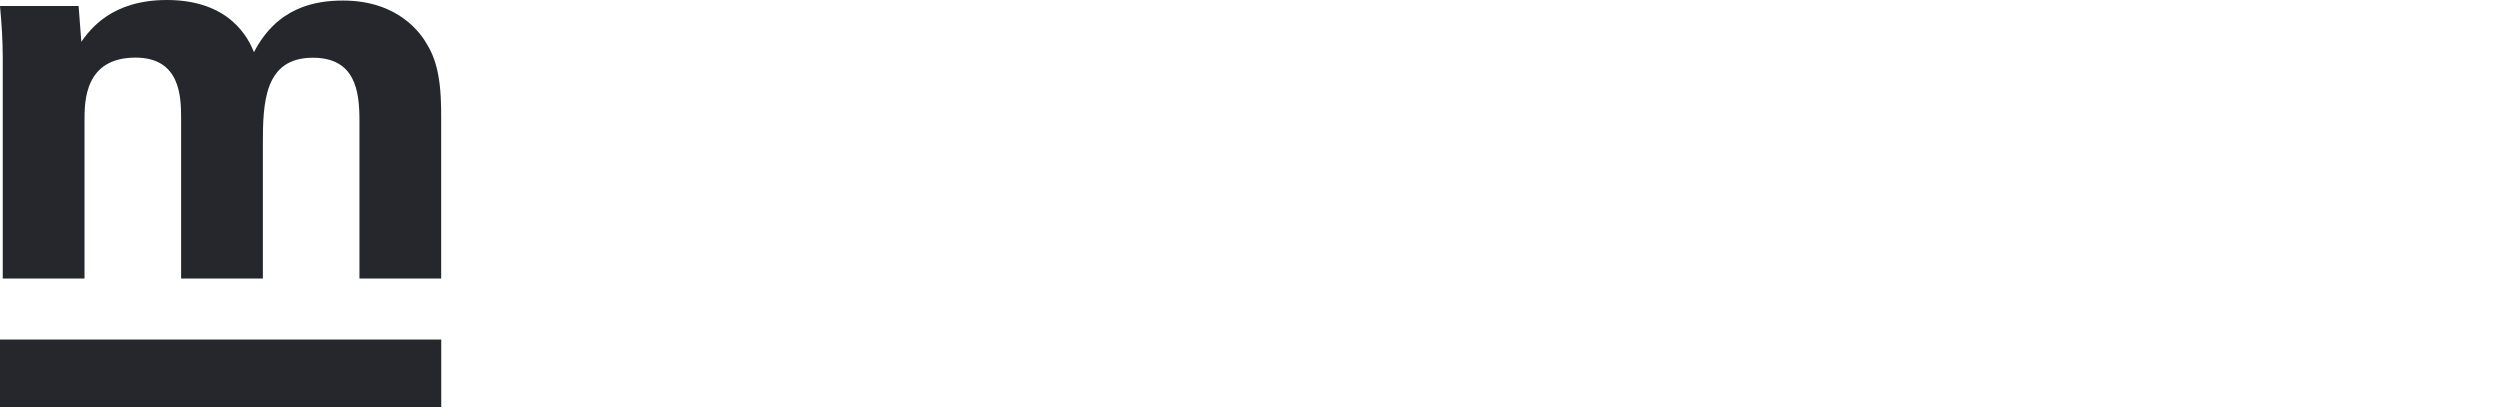
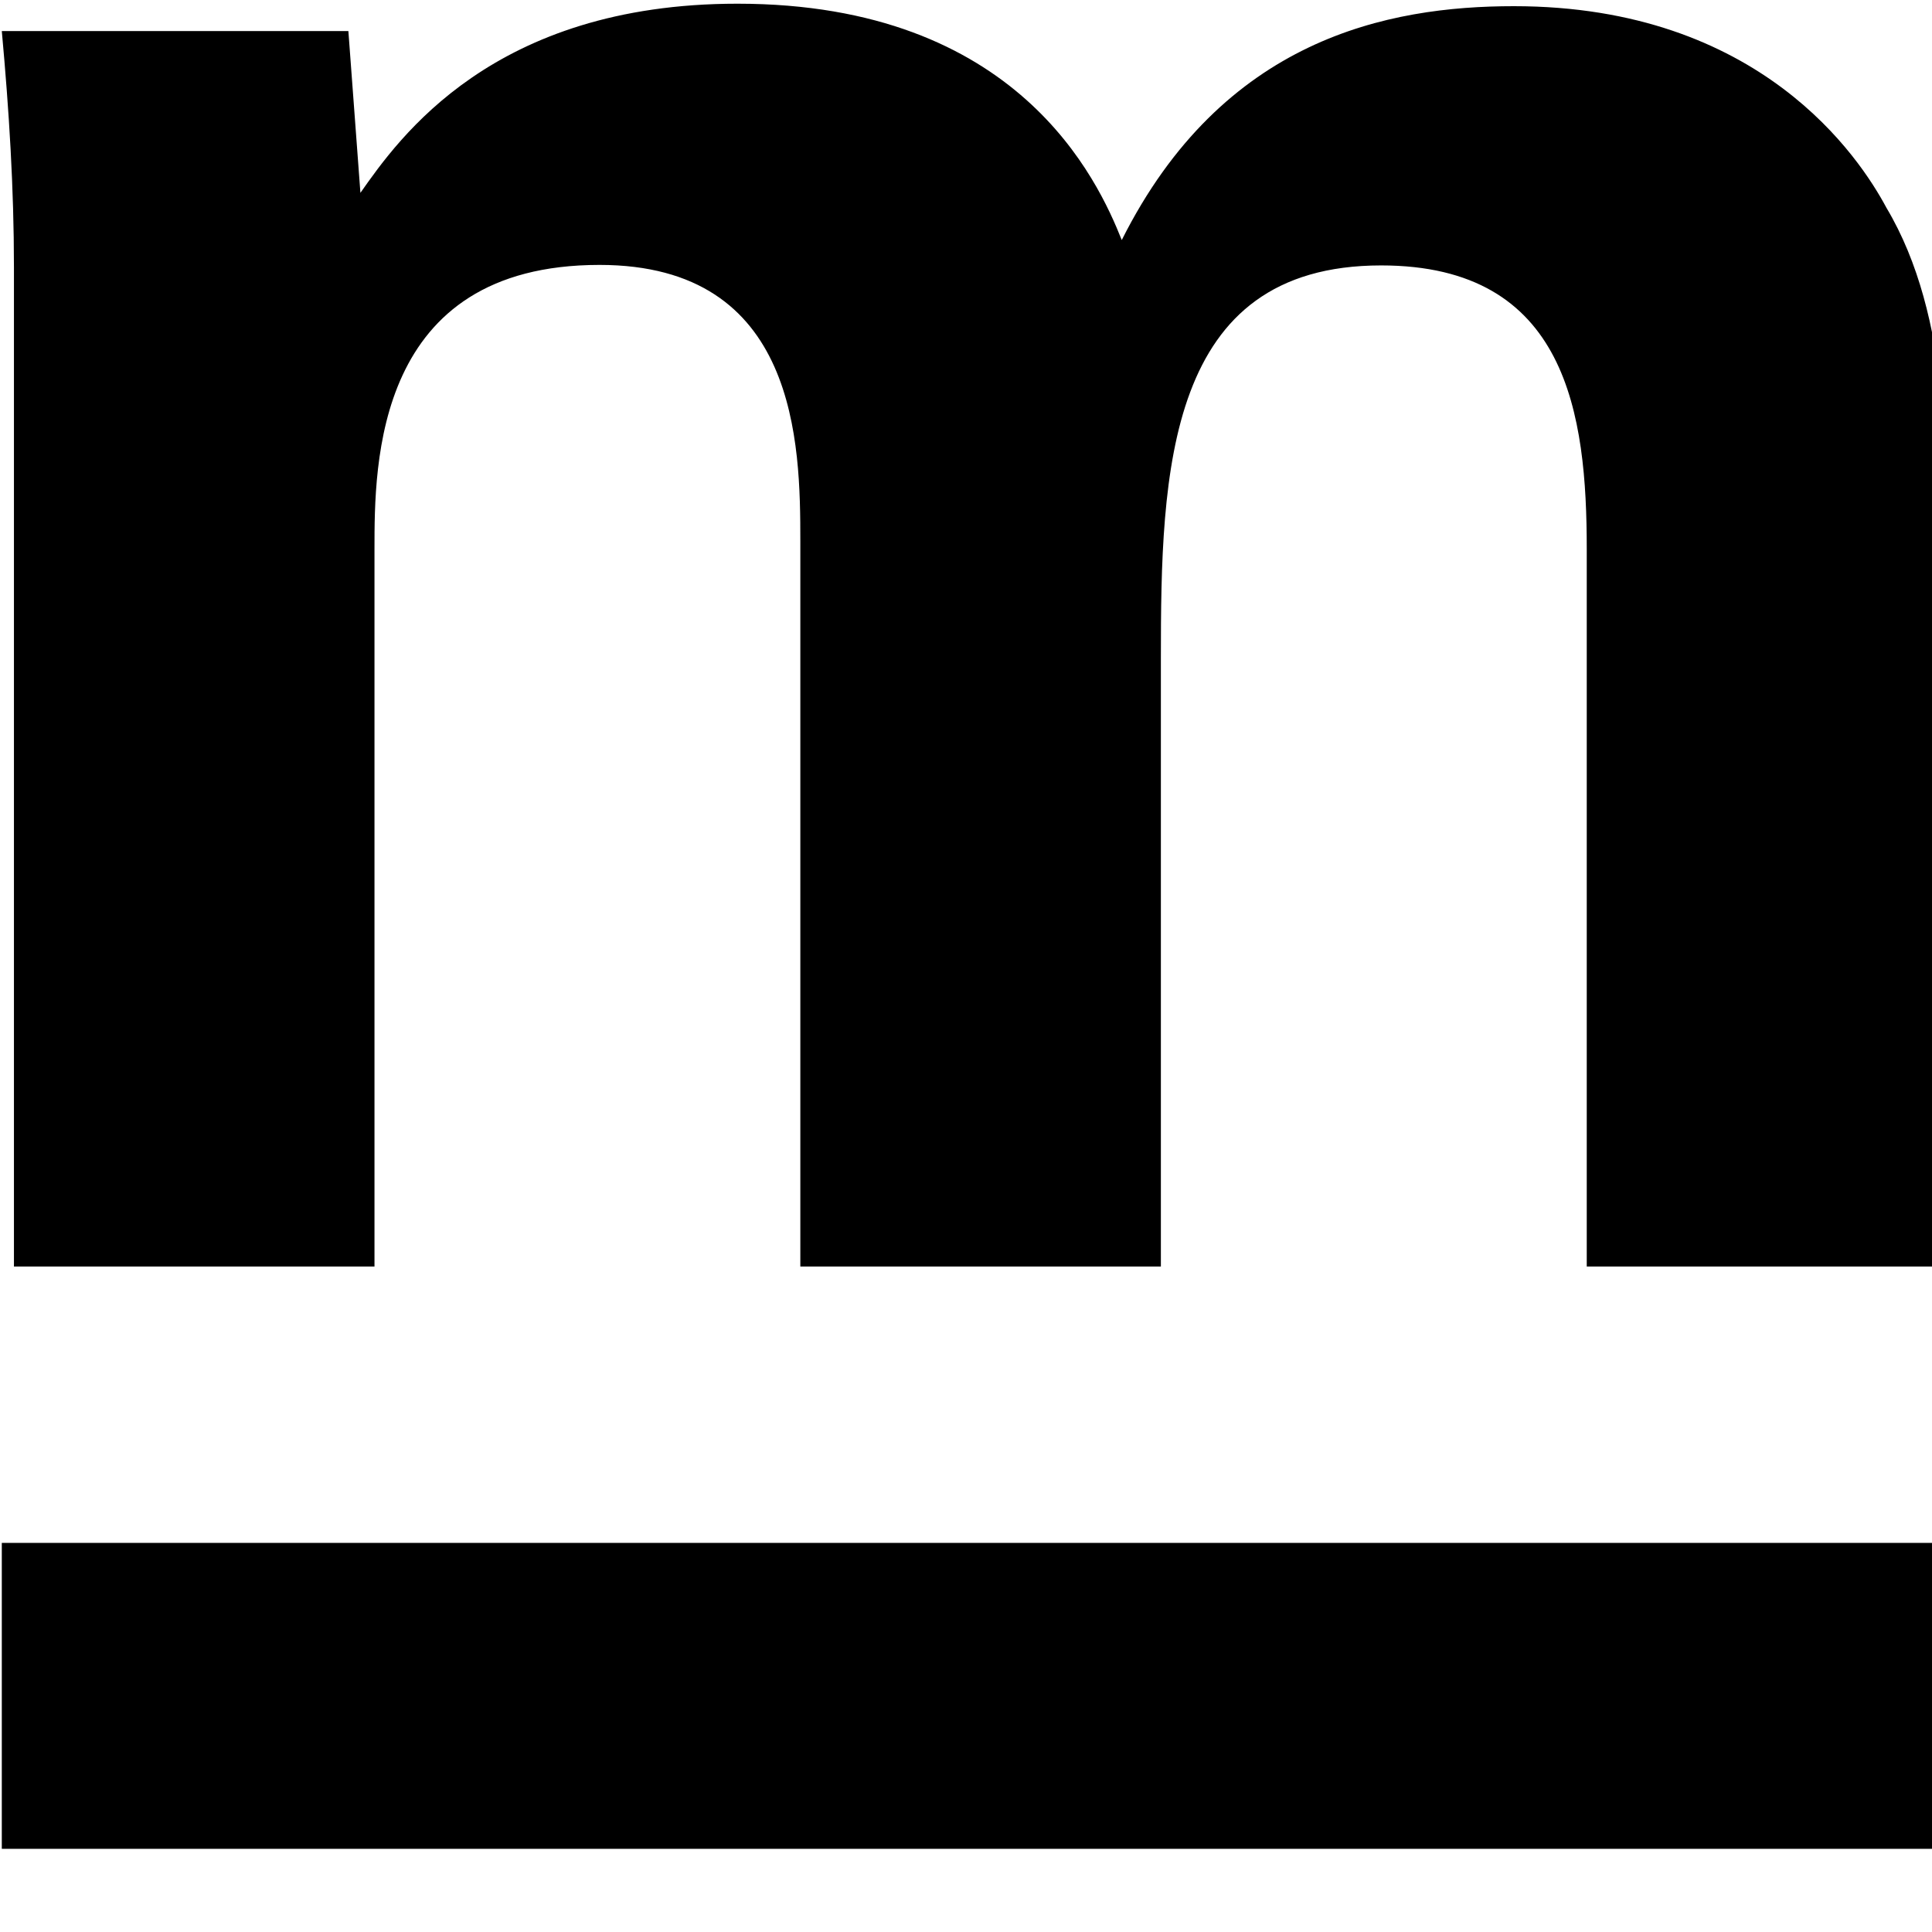
- <svg xmlns="http://www.w3.org/2000/svg" viewBox="0 0 1090 182">
-   <g id="m">
-     <path fill="#25272D" d="M1.2 25.36C1.2 17.71.72 10.29 0 2.63h34.27l1.19 15.56C39.27 12.92 48.57 0 72.74 0c27.76 0 35.65 17 38 22.73C120.74 3.35 137.06.24 149.51.24c24.4 0 34.21 14.6 36.84 19.38 6.46 10.53 6 25.12 6 35.65v66.18h-35.63v-69c0-12.92-1.91-27.28-20.33-27.28-21.3 0-21.78 19.86-21.78 37.81v58.47H78.96V51.68c0-9.33-.24-26.56-19.86-26.56-22.25 0-22.25 19.15-22.25 27.33v69H1.2zM0 148.03h192.38v29.42H0z" />
+ <svg xmlns="http://www.w3.org/2000/svg" viewBox="0 0 60 60" fill="none">
+   <g clip-path="url(#clip0)">
+     <path d="M0.433 8.304C0.433 5.834 0.282 3.438 0.056 0.964H10.819L11.193 5.989C12.389 4.287 15.31 0.115 22.902 0.115C31.621 0.115 34.099 5.605 34.837 7.455C37.978 1.197 43.103 0.192 47.014 0.192C54.677 0.192 57.758 4.907 58.584 6.451C60.613 9.851 60.469 14.562 60.469 17.963V39.333H49.278V17.052C49.278 12.88 48.678 8.243 42.893 8.243C36.203 8.243 36.052 14.656 36.052 20.452V39.333H24.855V16.803C24.855 13.79 24.78 8.227 18.618 8.227C11.63 8.227 11.63 14.411 11.63 17.052V39.333H0.433V8.304Z" fill="black" />
+     <path d="M0.056 47.916H60.478V57.417H0.056V47.916Z" fill="black" />
  </g>
</svg>
